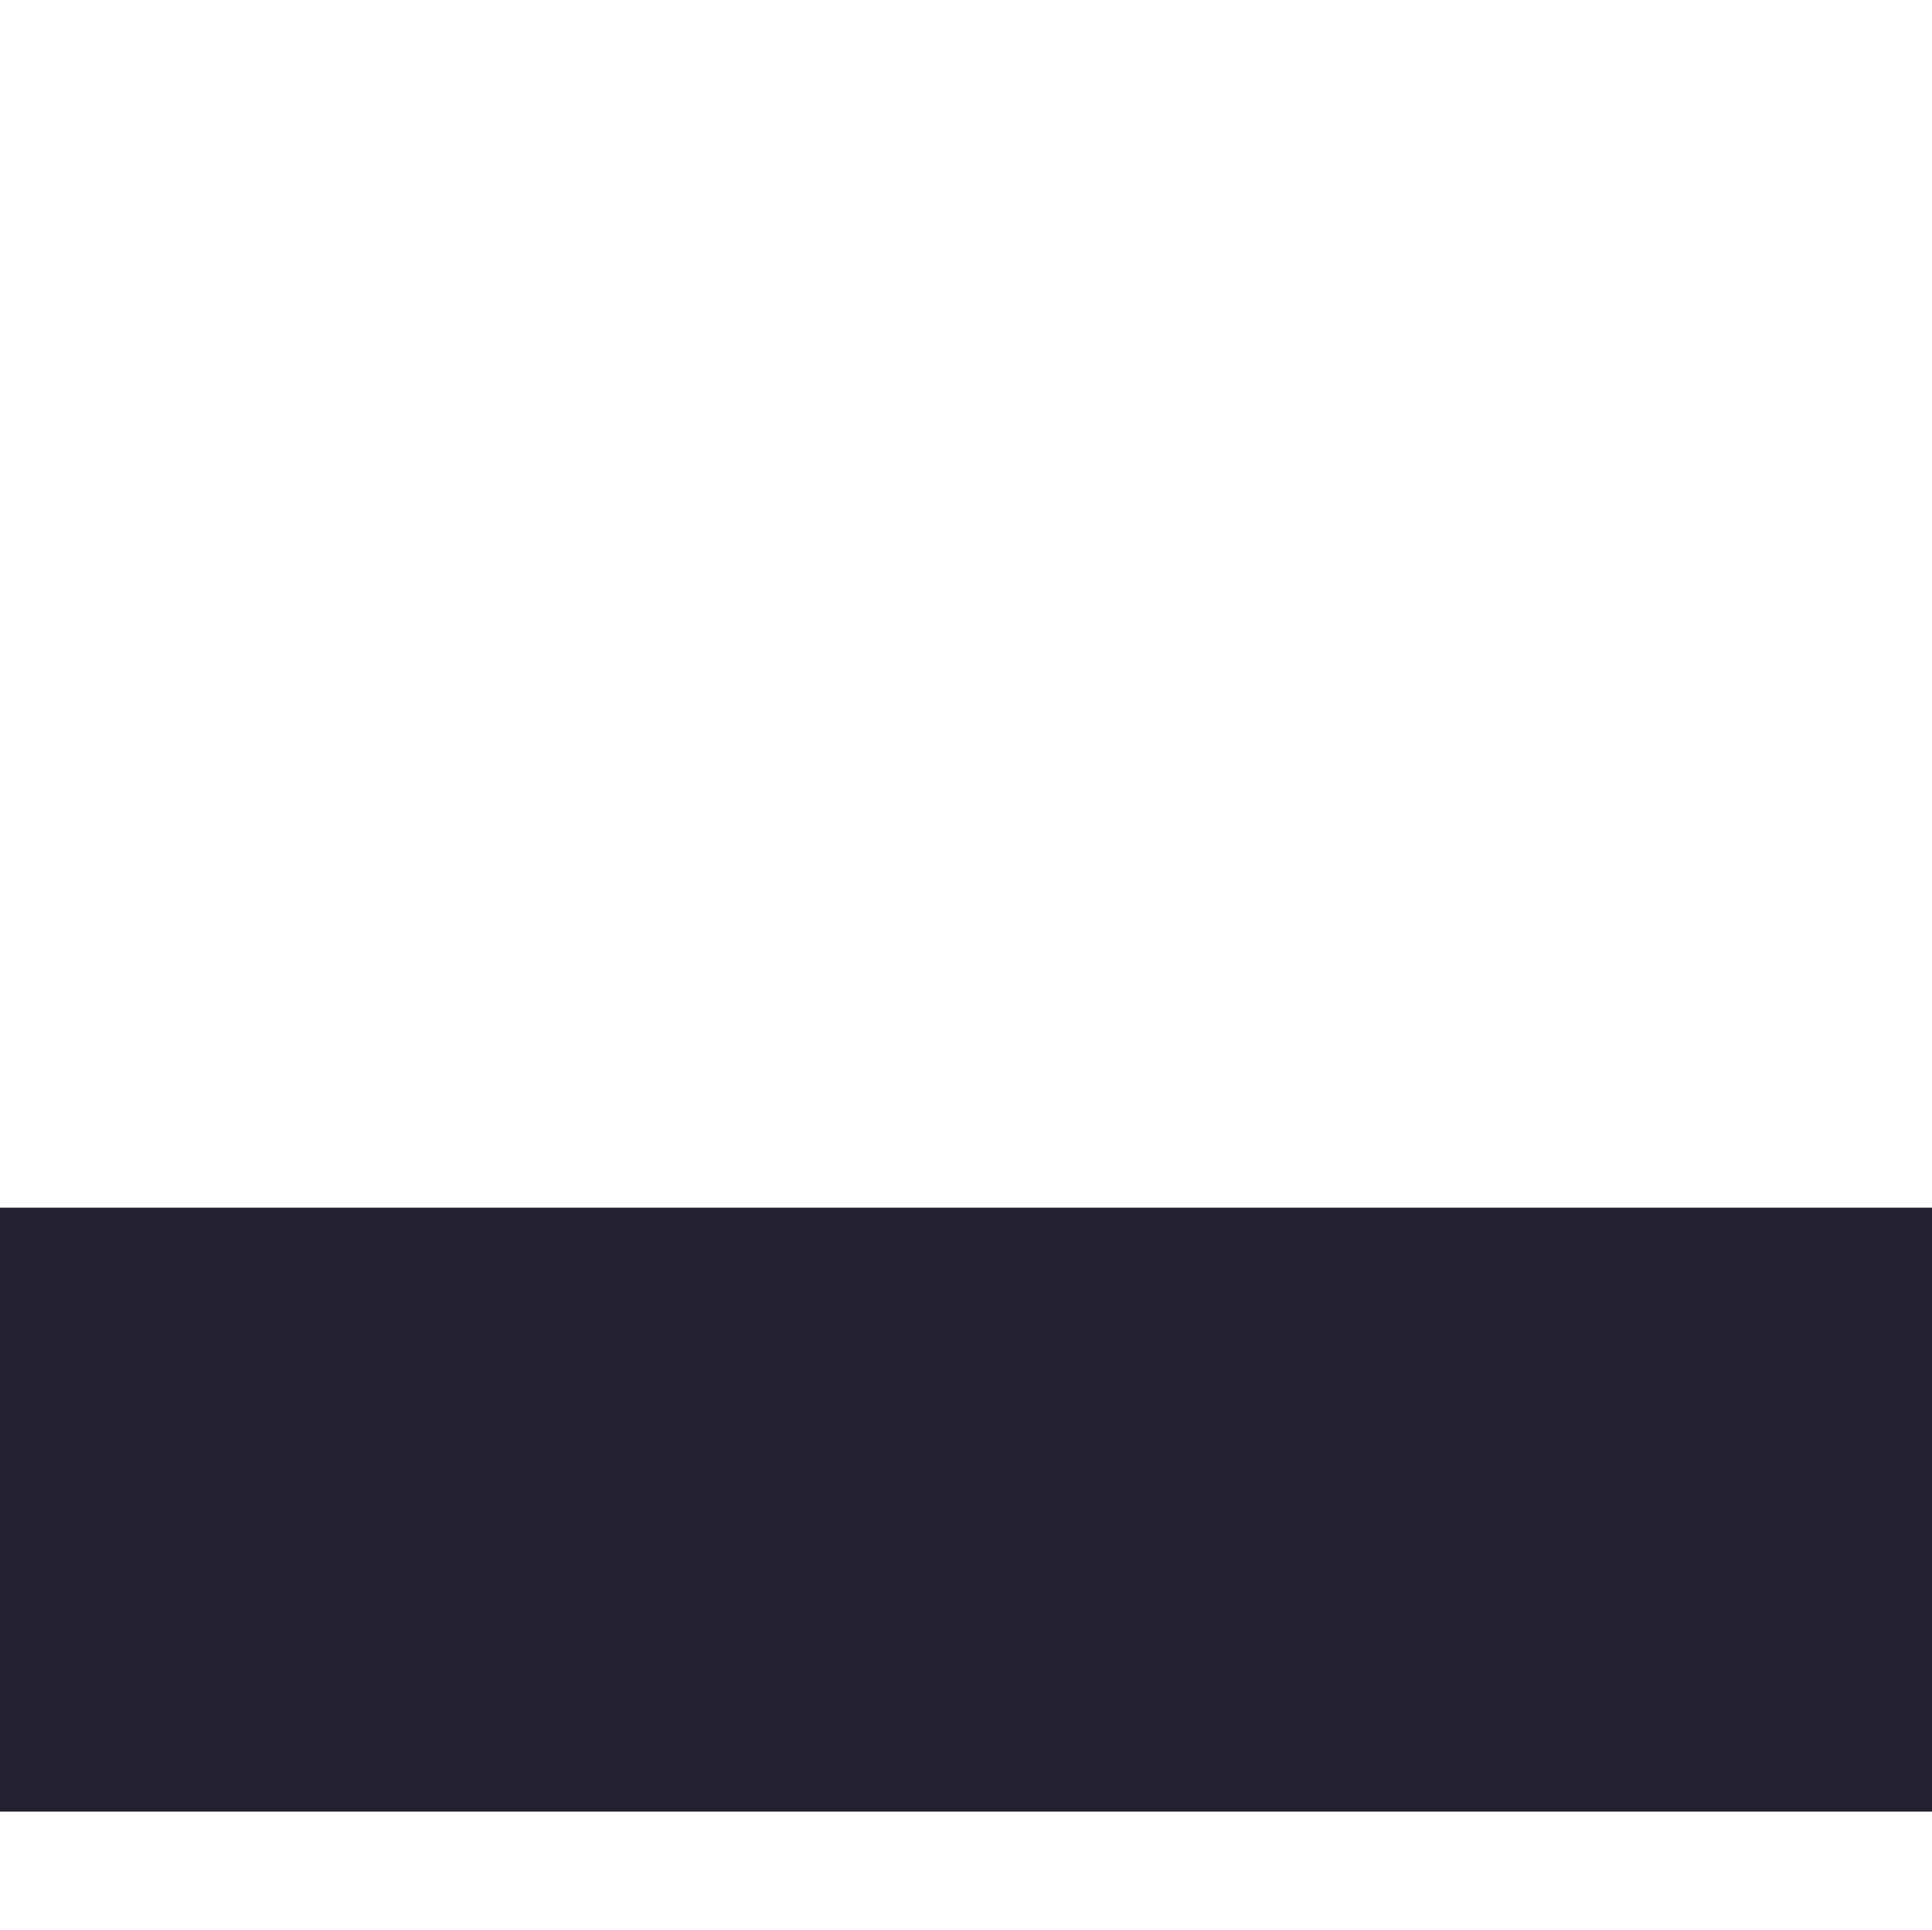
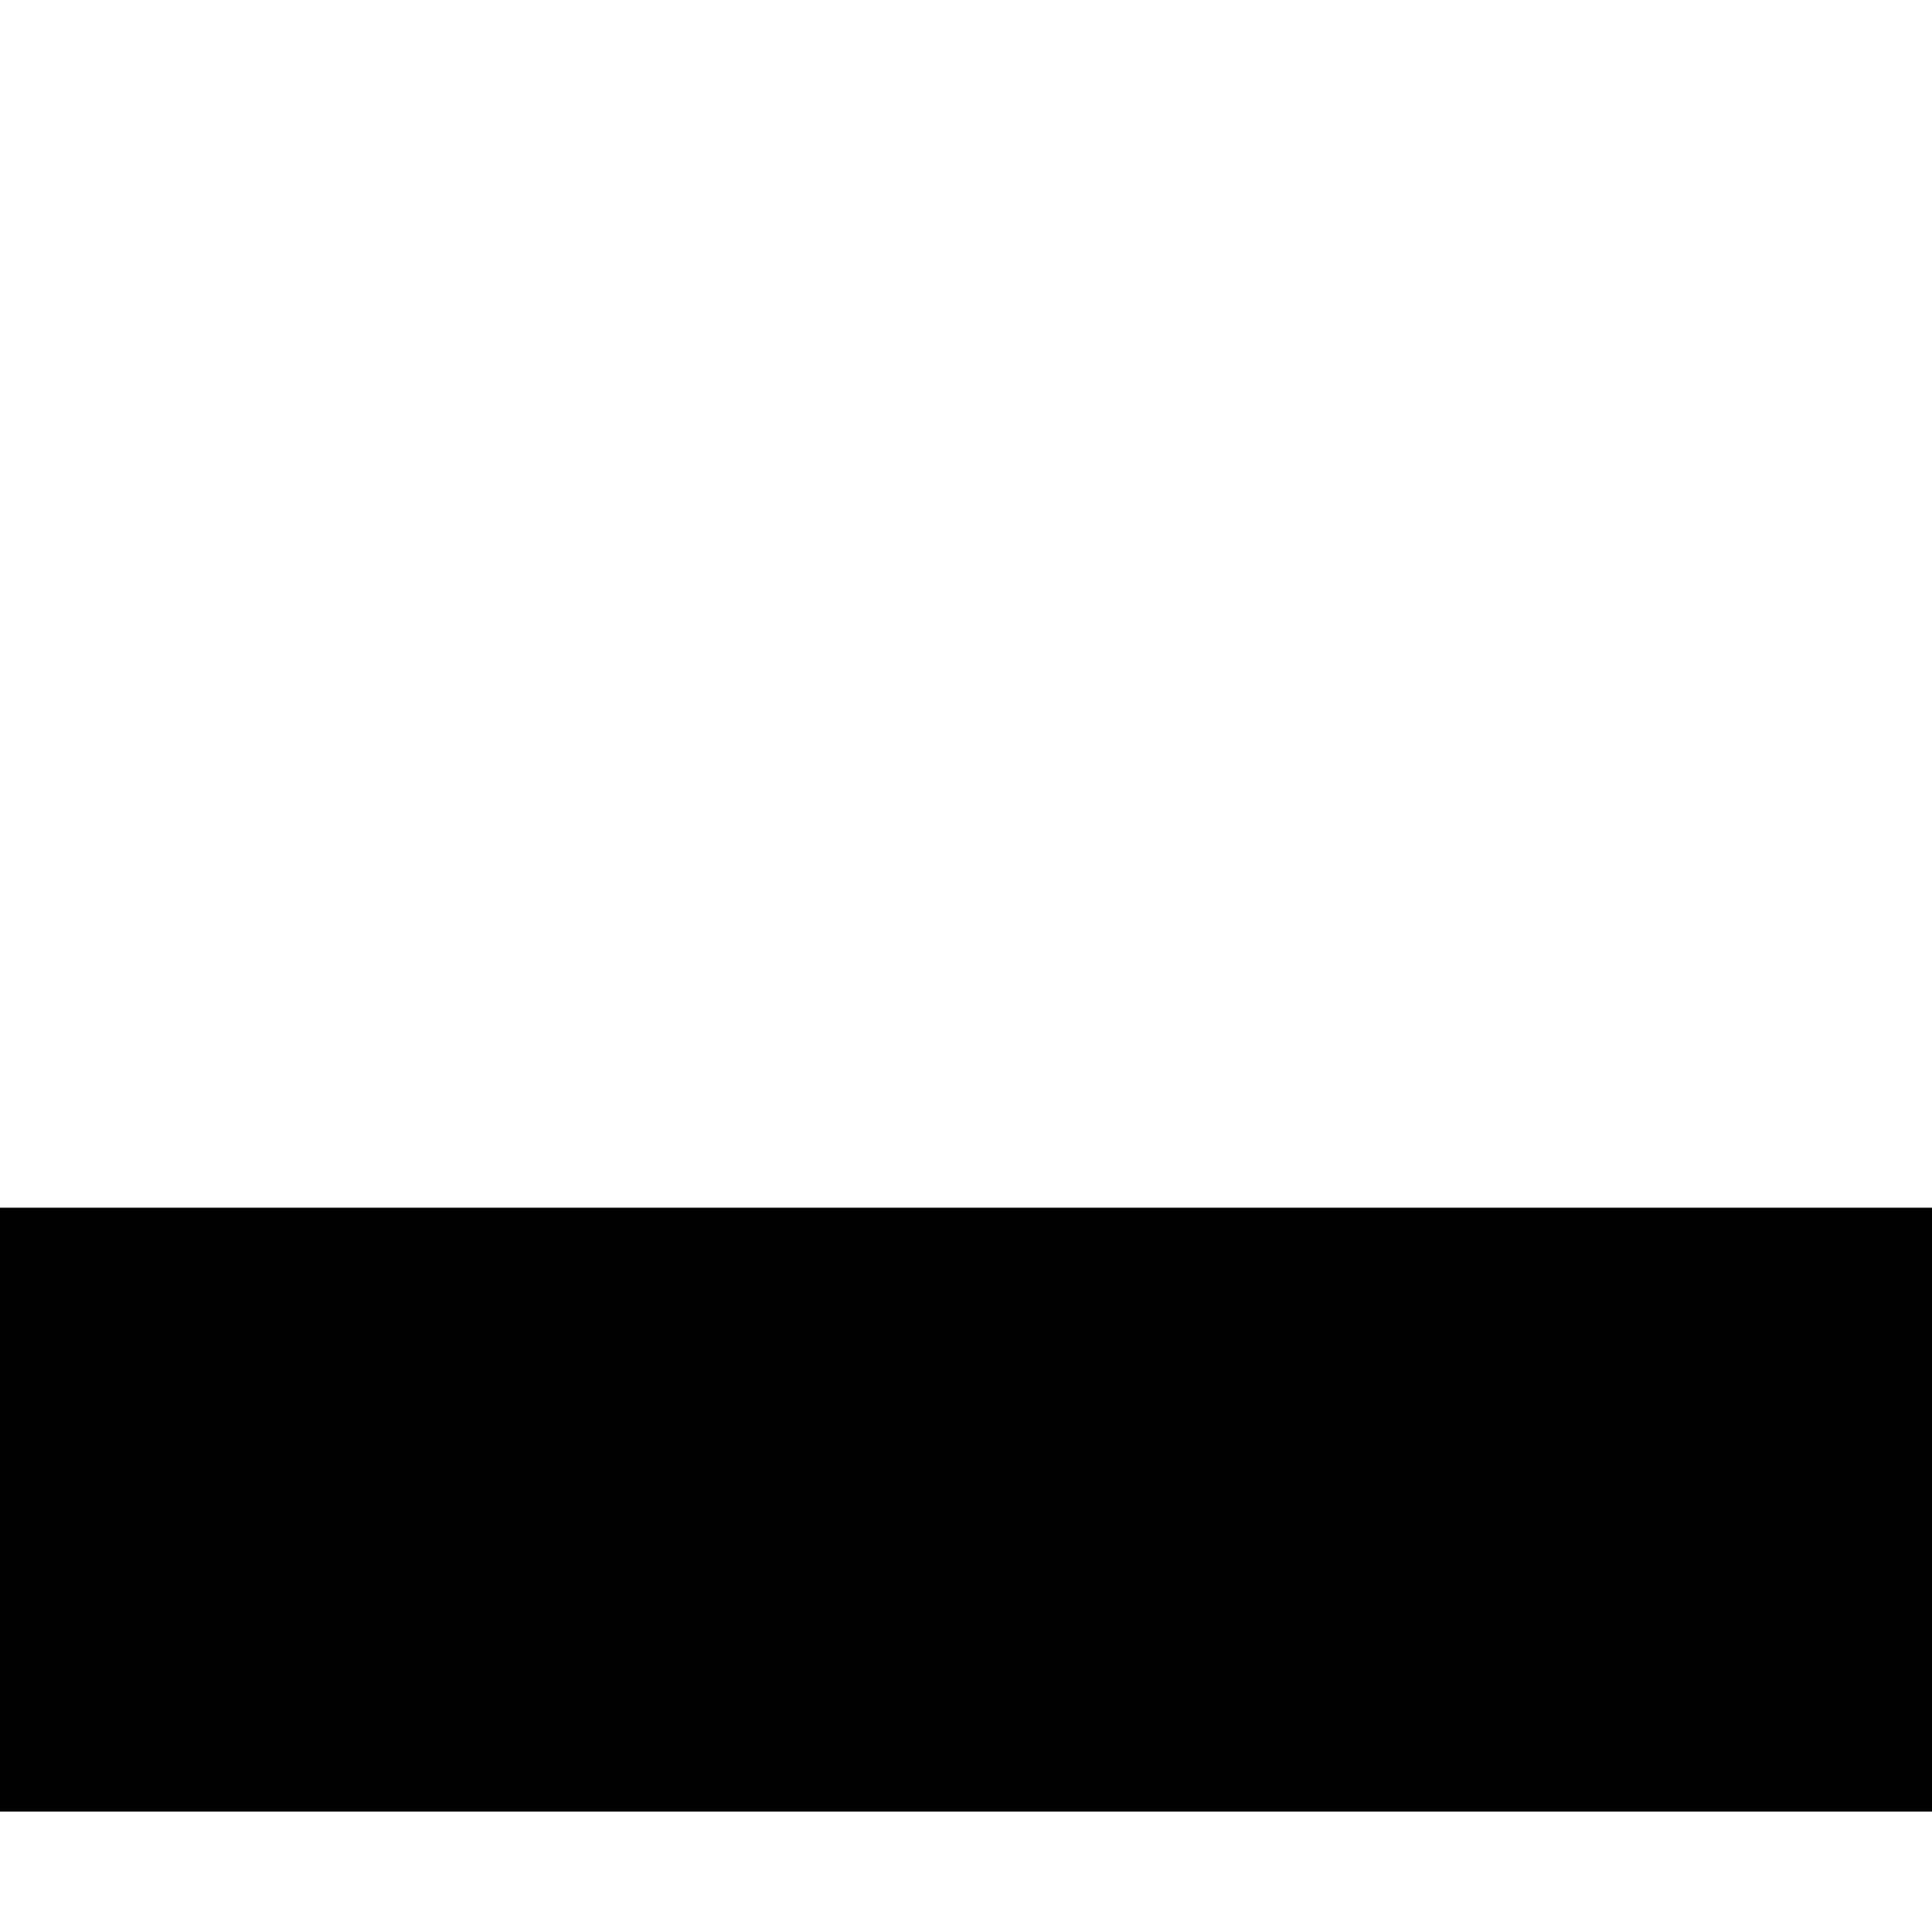
<svg xmlns="http://www.w3.org/2000/svg" height="15.977px" viewBox="0 0 16 15.977" width="16px" version="1.1" id="svg1">
-   <rect style="fill:#241f31;stroke:none;stroke-width:0;stroke-dasharray:none" id="rect1" class="success" width="16" height="5" x="0" y="10" />
+   <rect style="stroke:none;stroke-width:0;stroke-dasharray:none" id="rect1" class="success" width="16" height="5" x="0" y="10" />
</svg>
